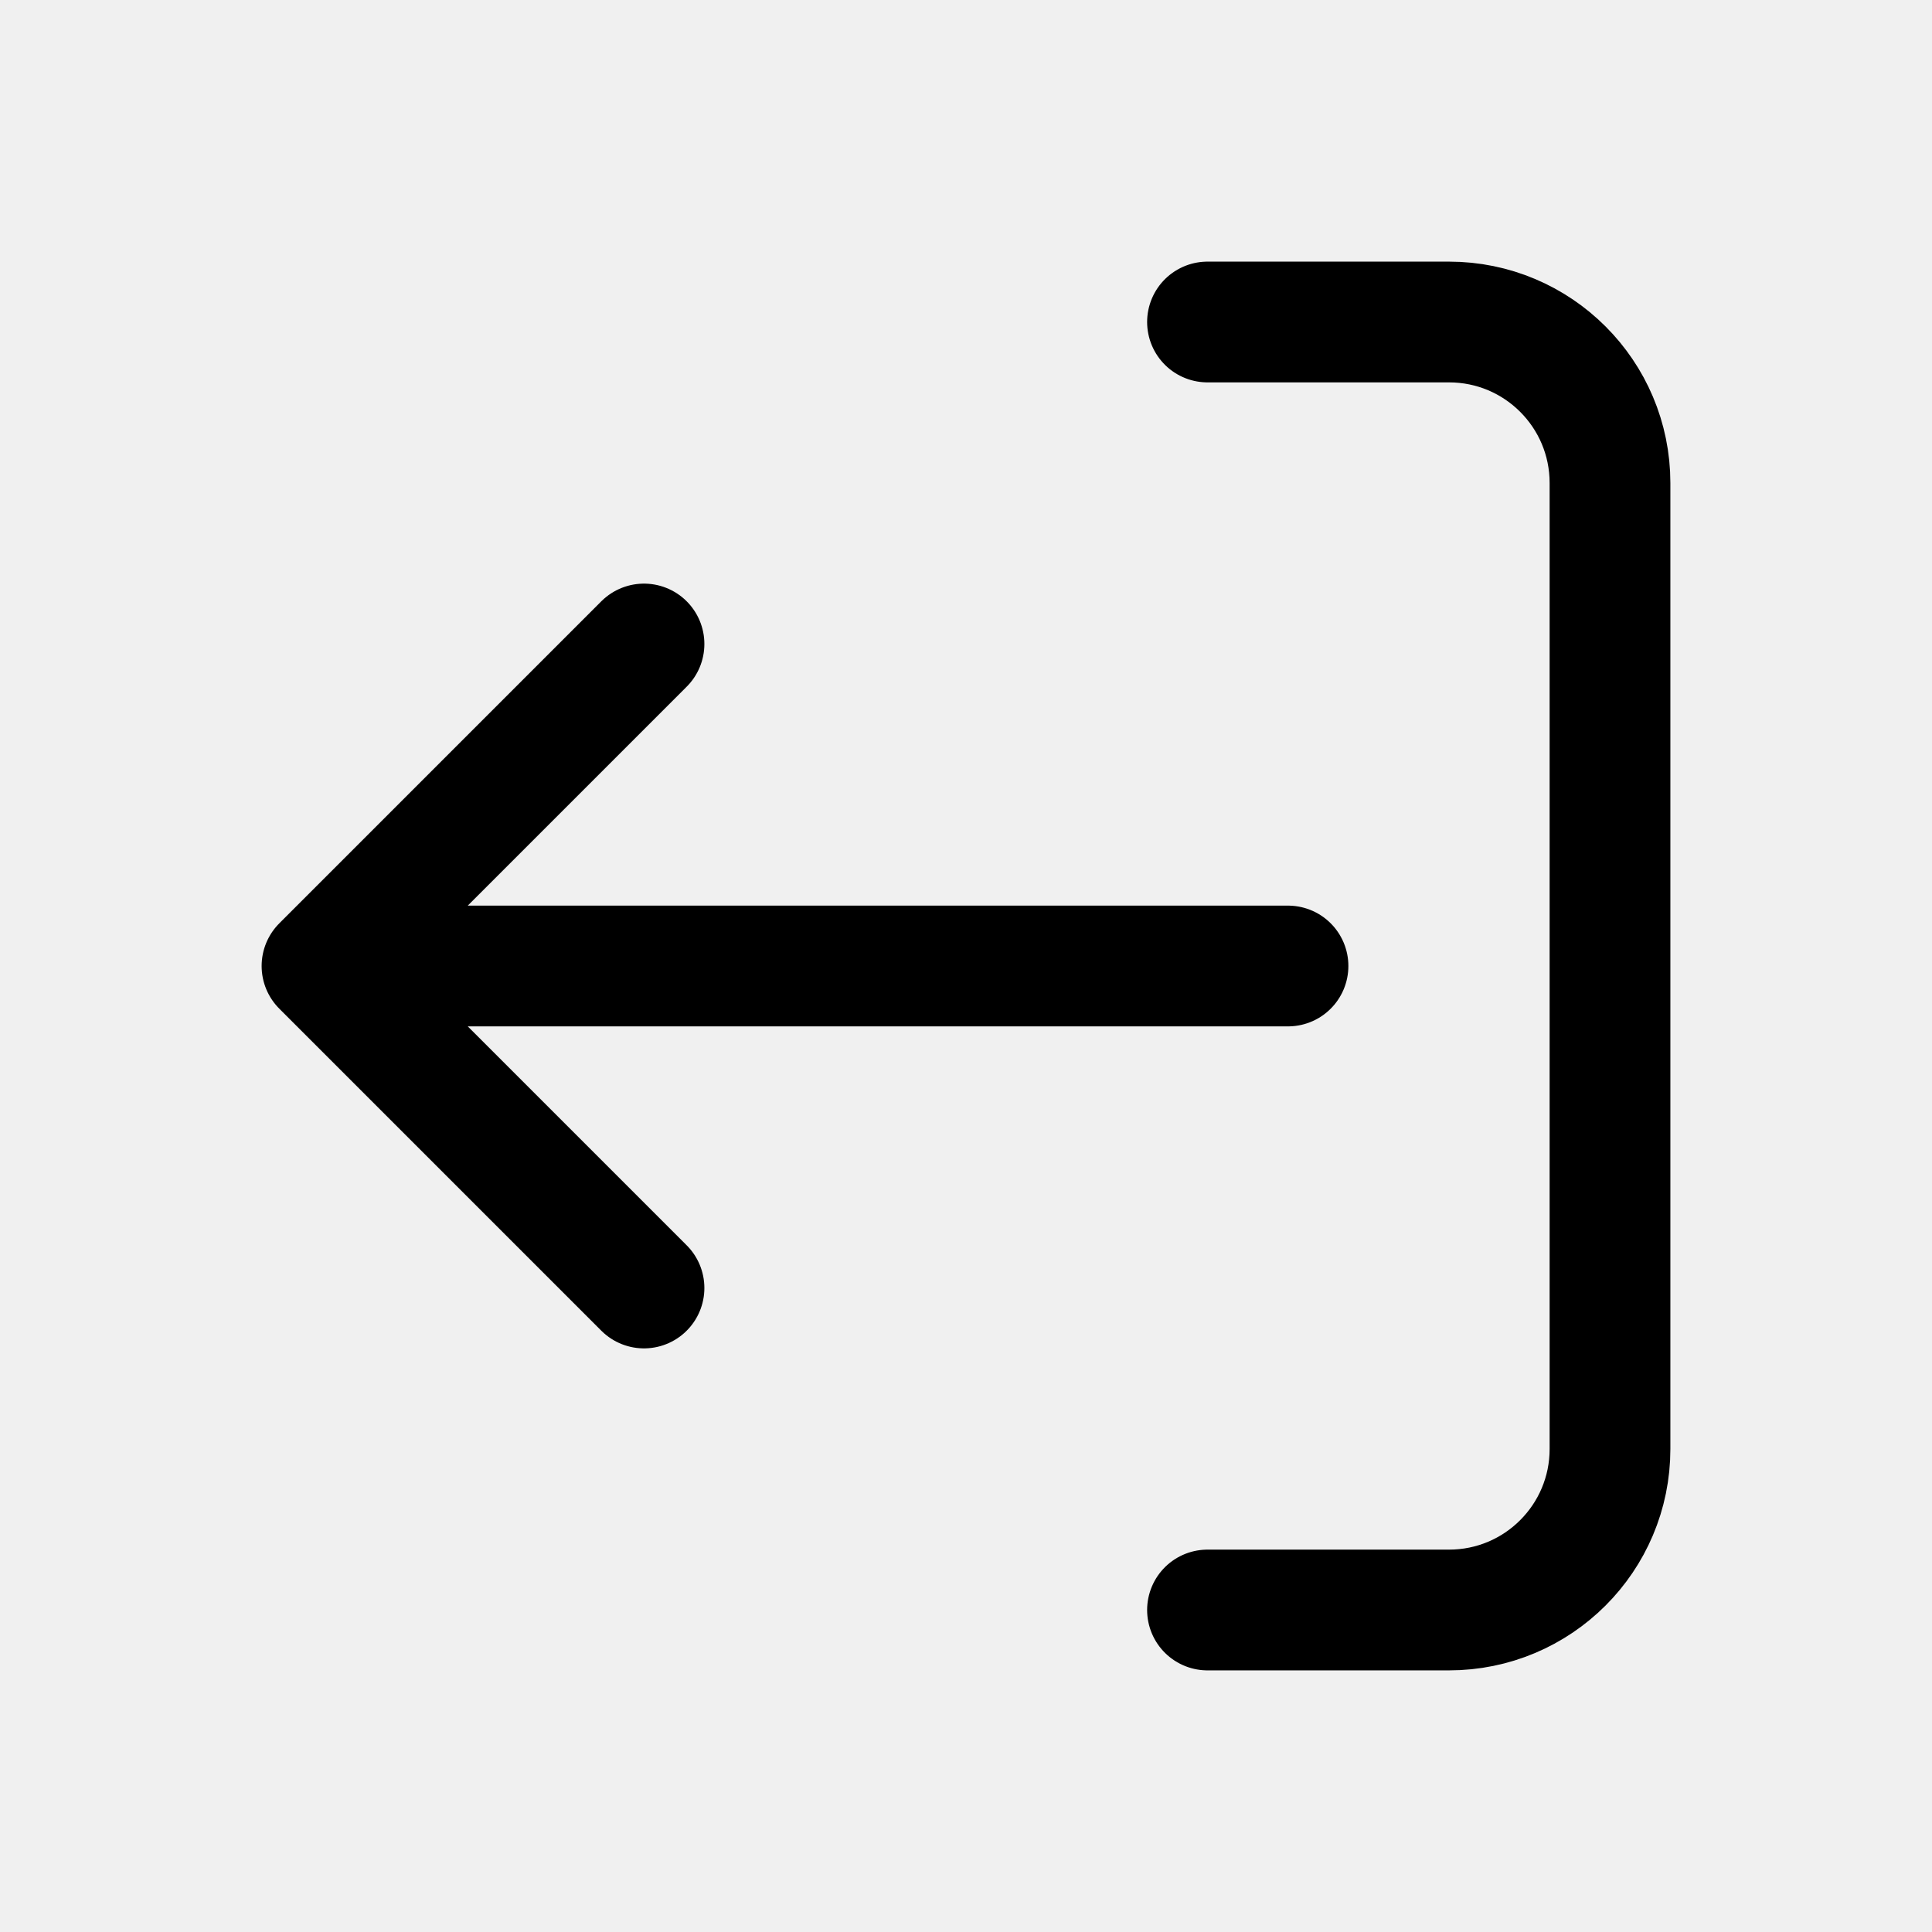
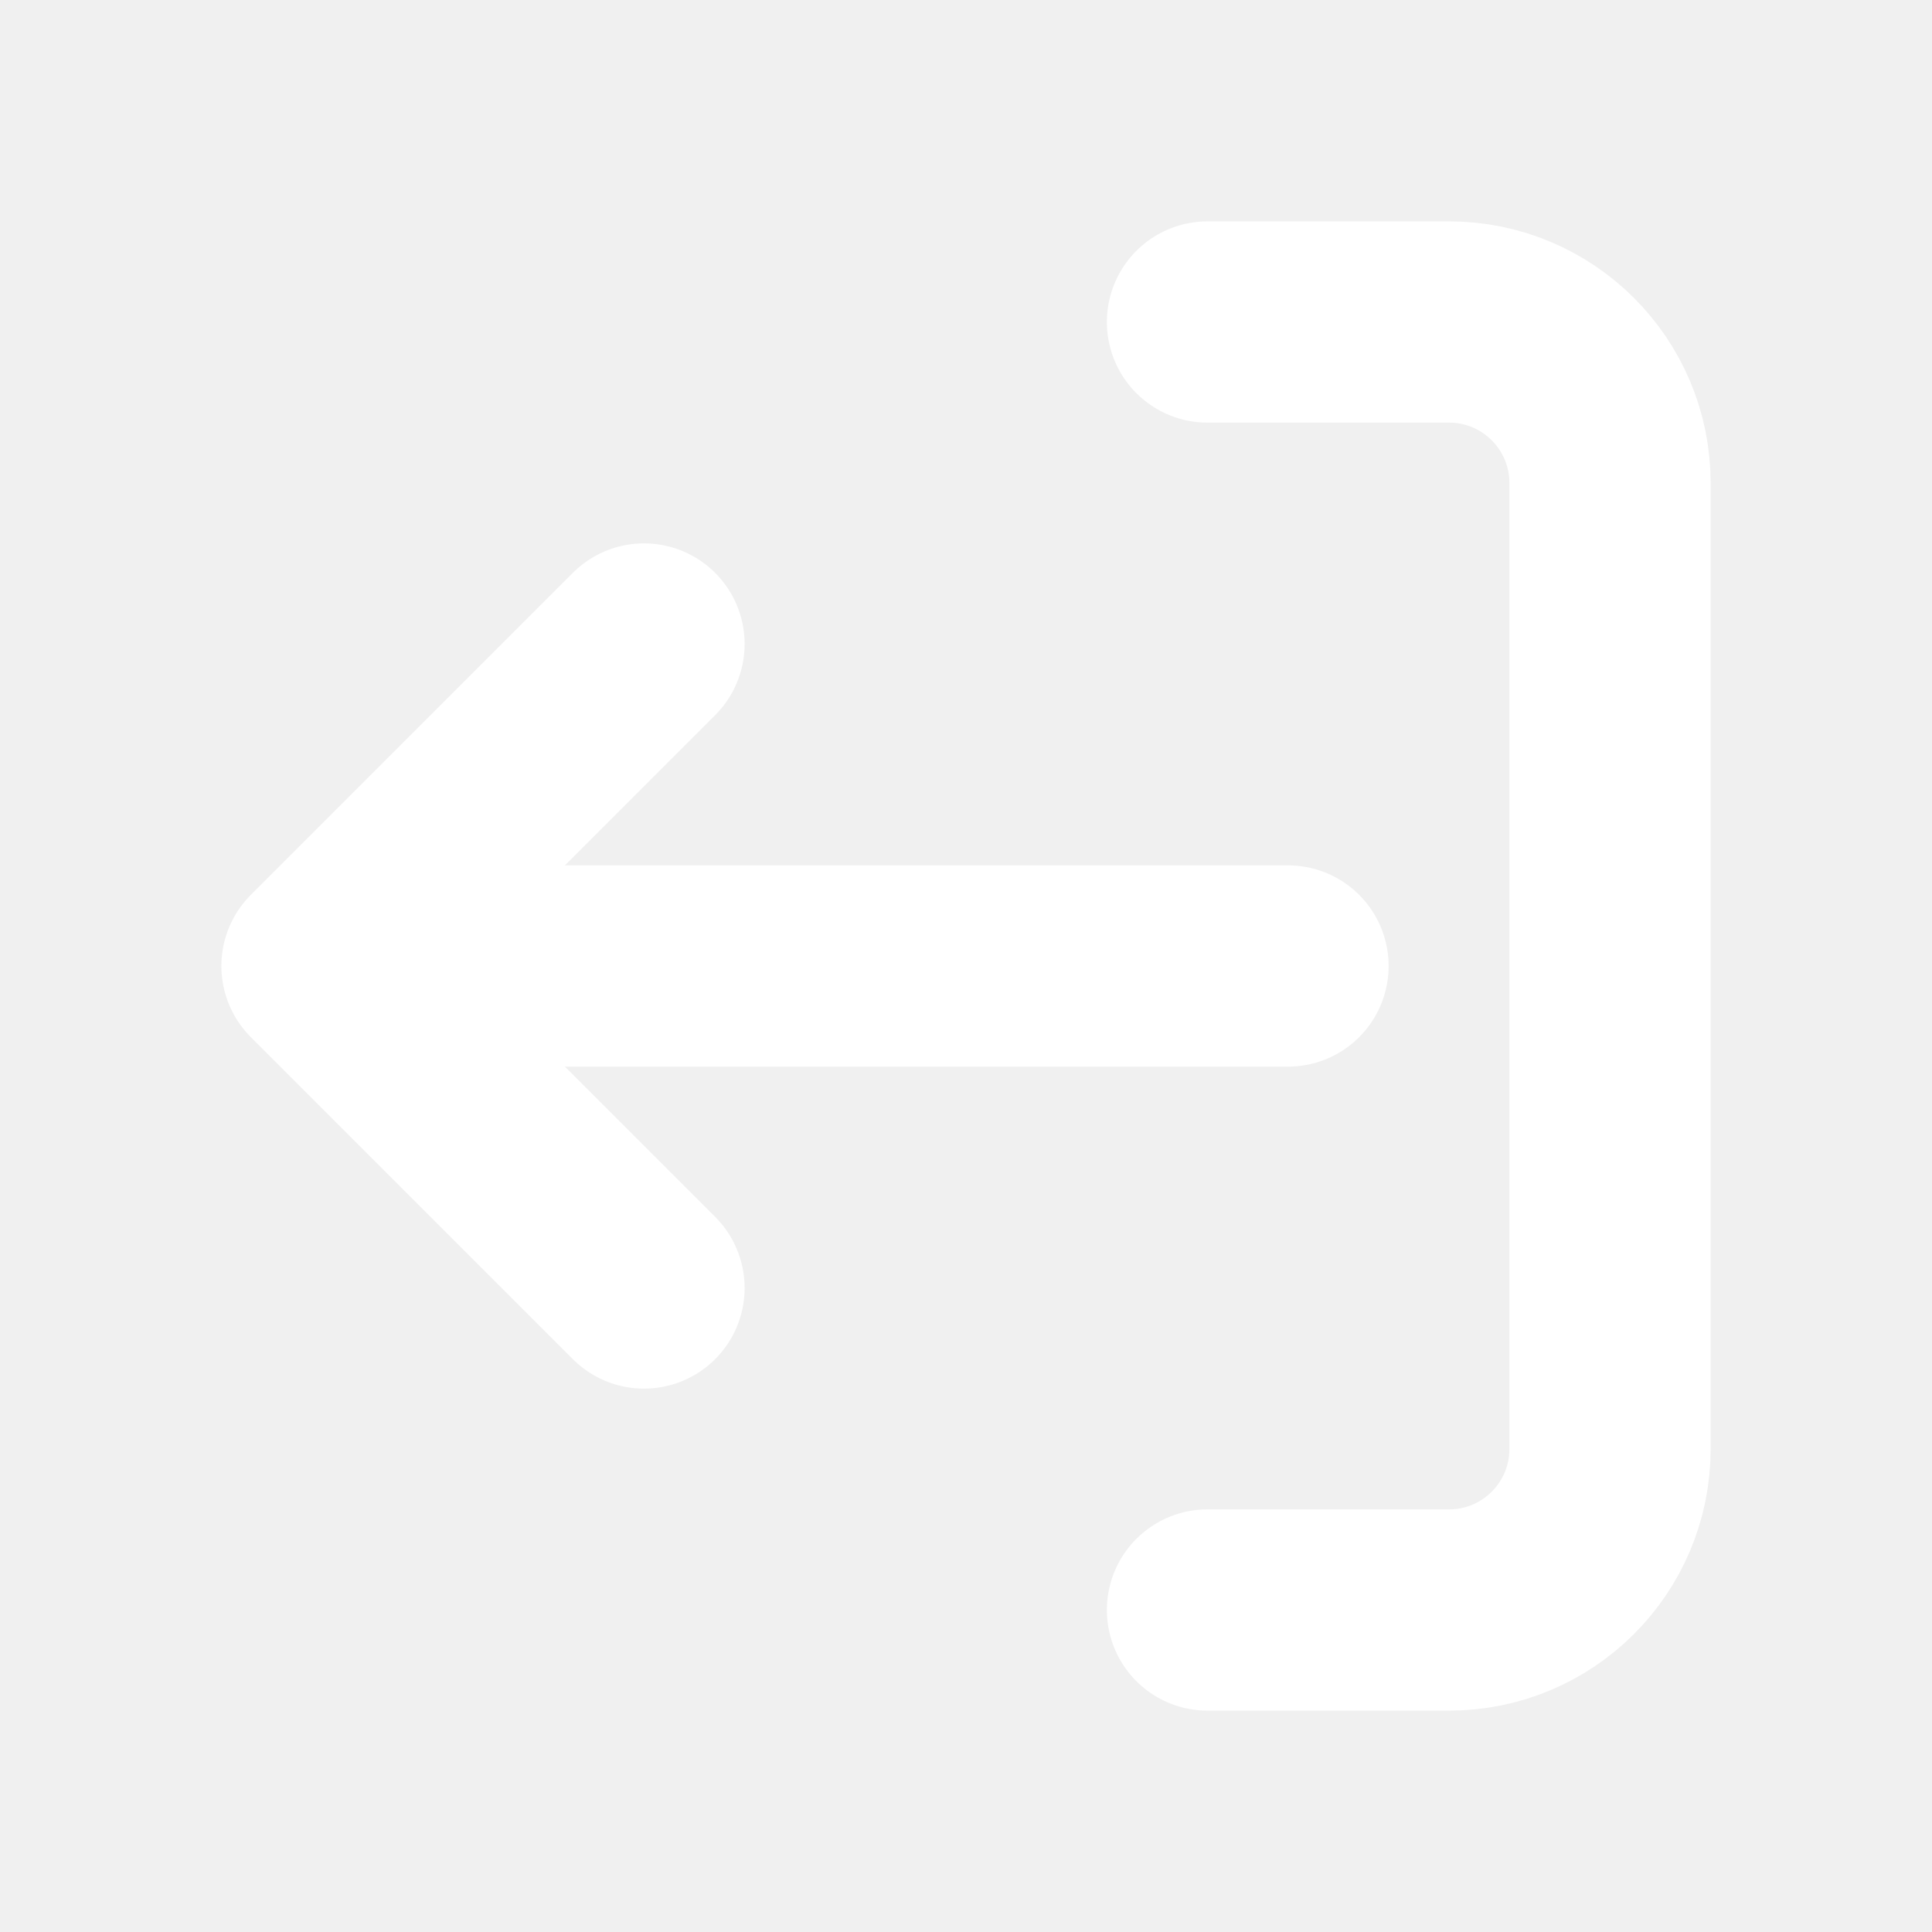
<svg xmlns="http://www.w3.org/2000/svg" width="800px" height="800px" viewBox="0 0 24 24" fill="none">
-   <path d="M15 4H18C19.105 4 20 4.895 20 6V18C20 19.105 19.105 20 18 20H15M8 8L4 12M4 12L8 16M4 12L16 12" stroke="#000000" stroke-width="1.5" stroke-linecap="round" stroke-linejoin="round" />
+   <path d="M15 4H18C19.105 4 20 4.895 20 6V18C20 19.105 19.105 20 18 20H15M8 8L4 12M4 12L8 16M4 12L16 12" stroke="#FFFFFF" stroke-width="2.5" stroke-linecap="round" stroke-linejoin="round" />
</svg>
